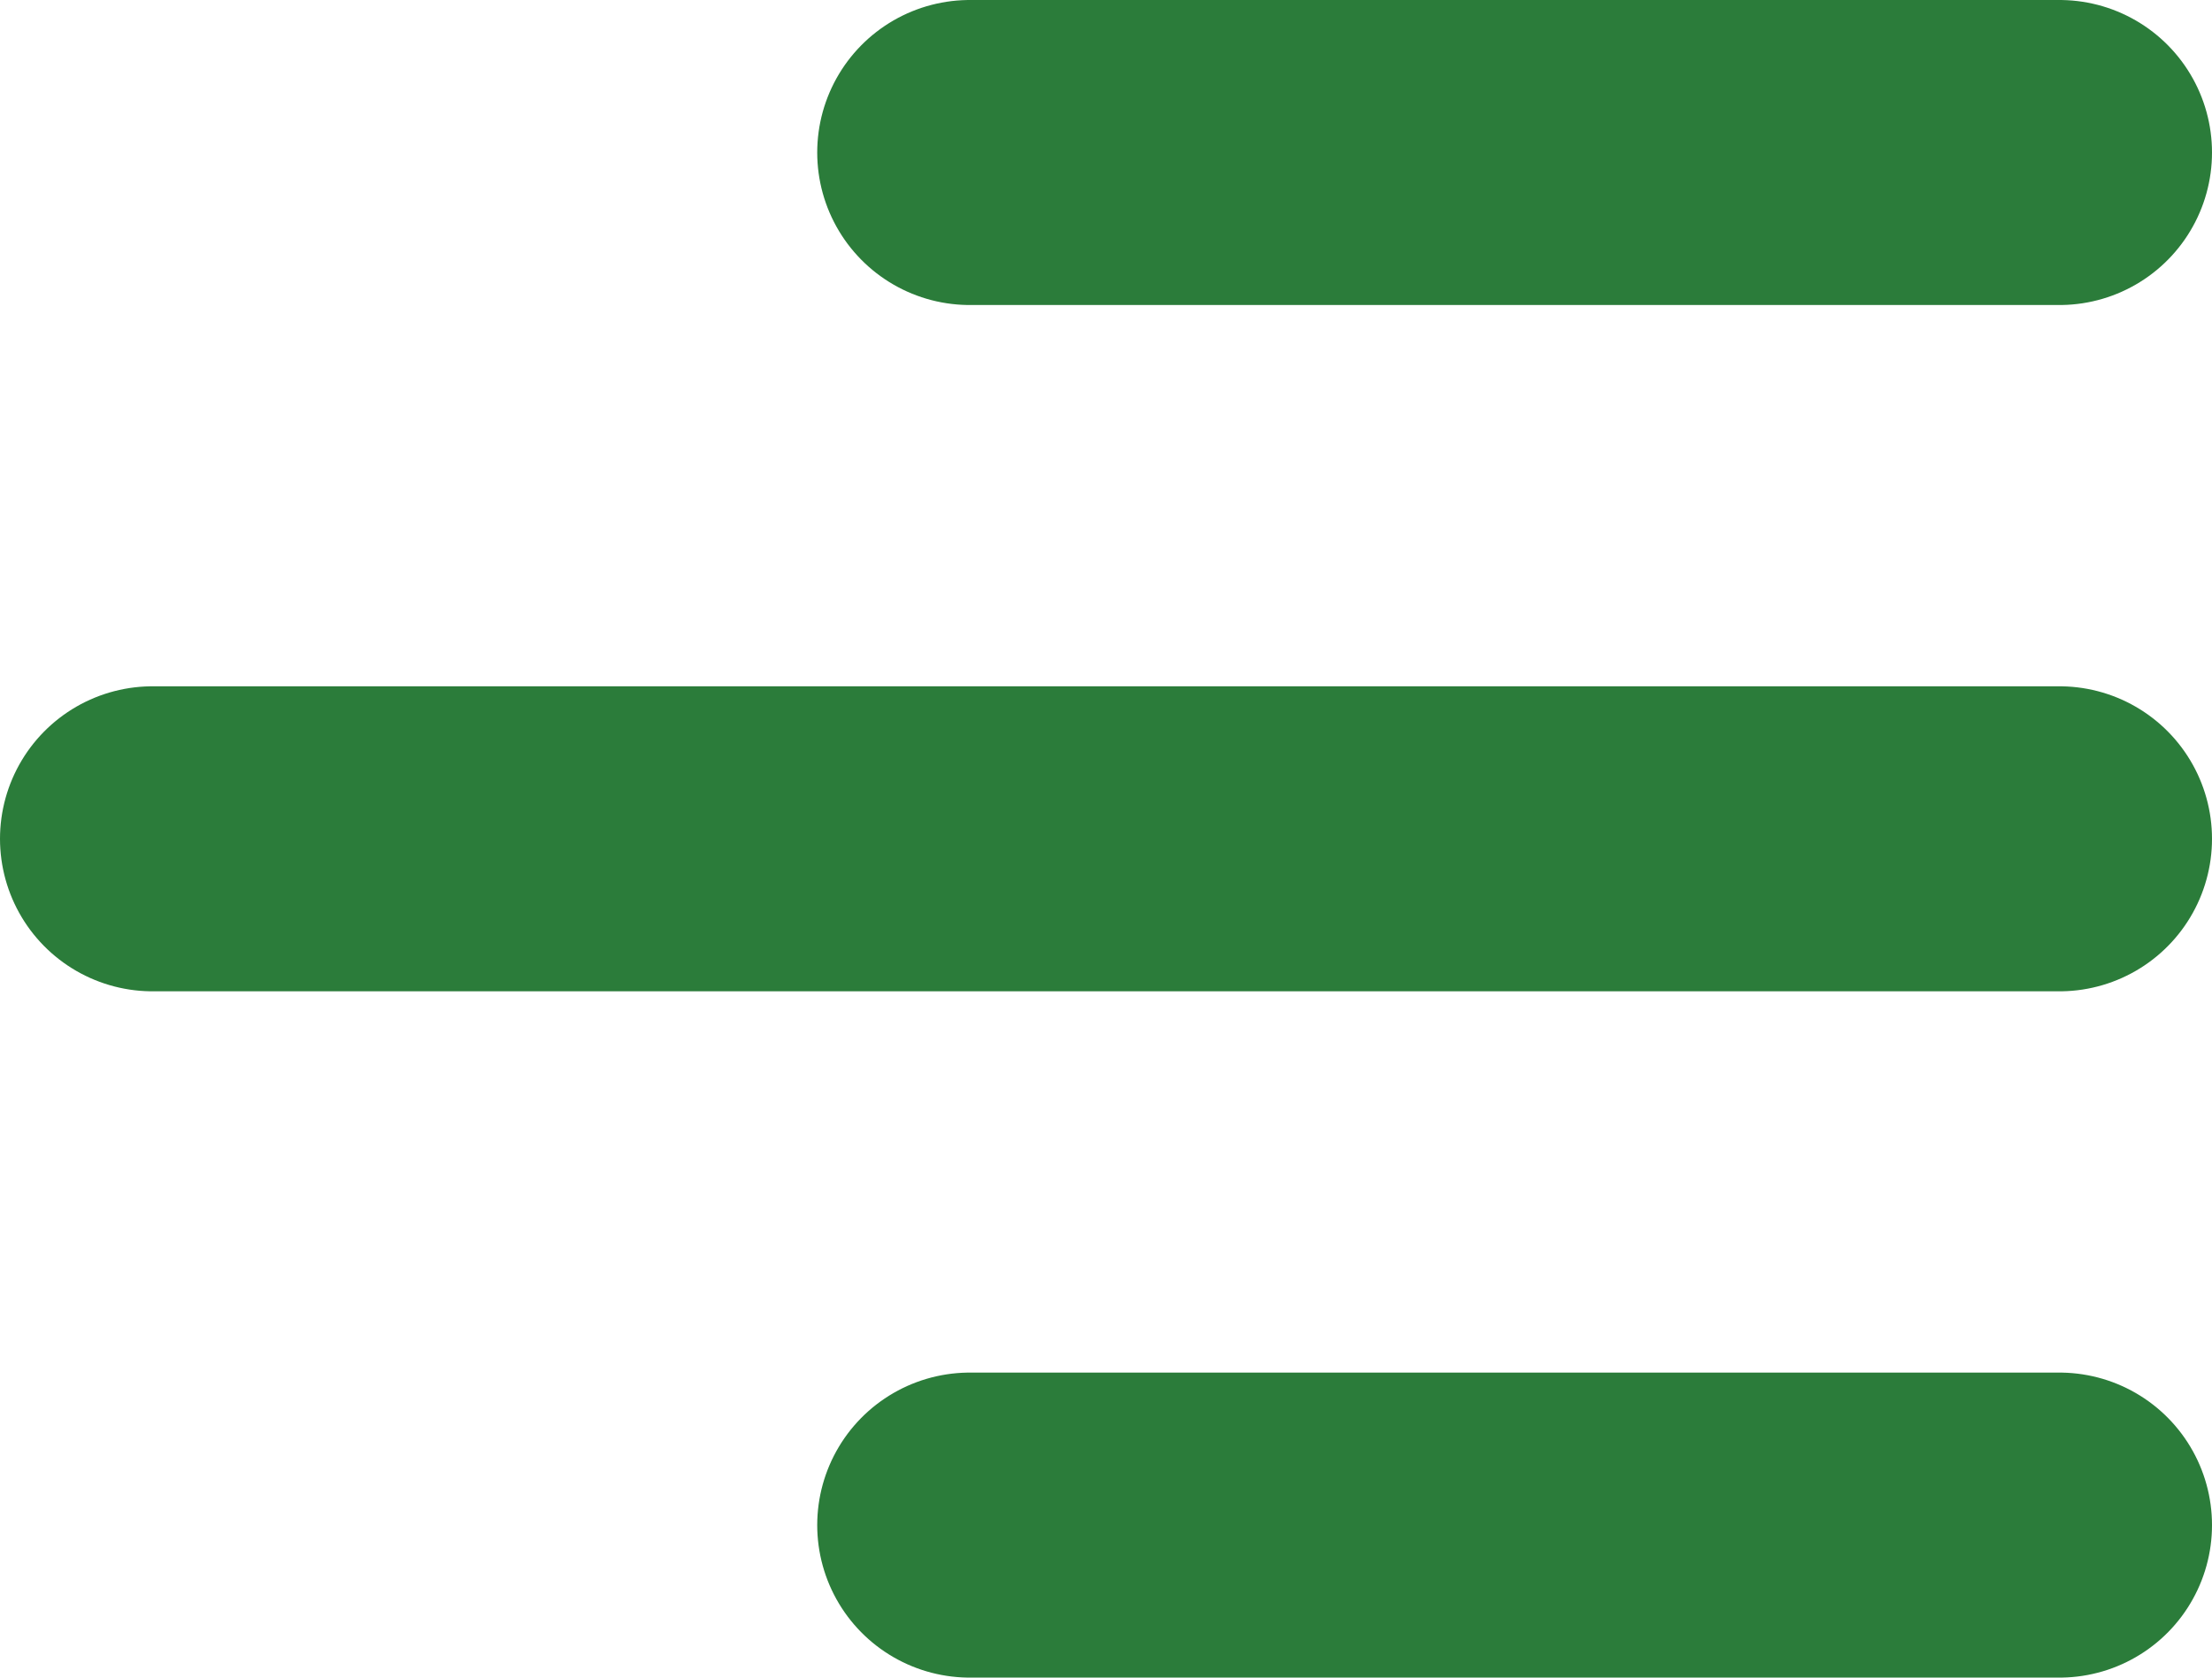
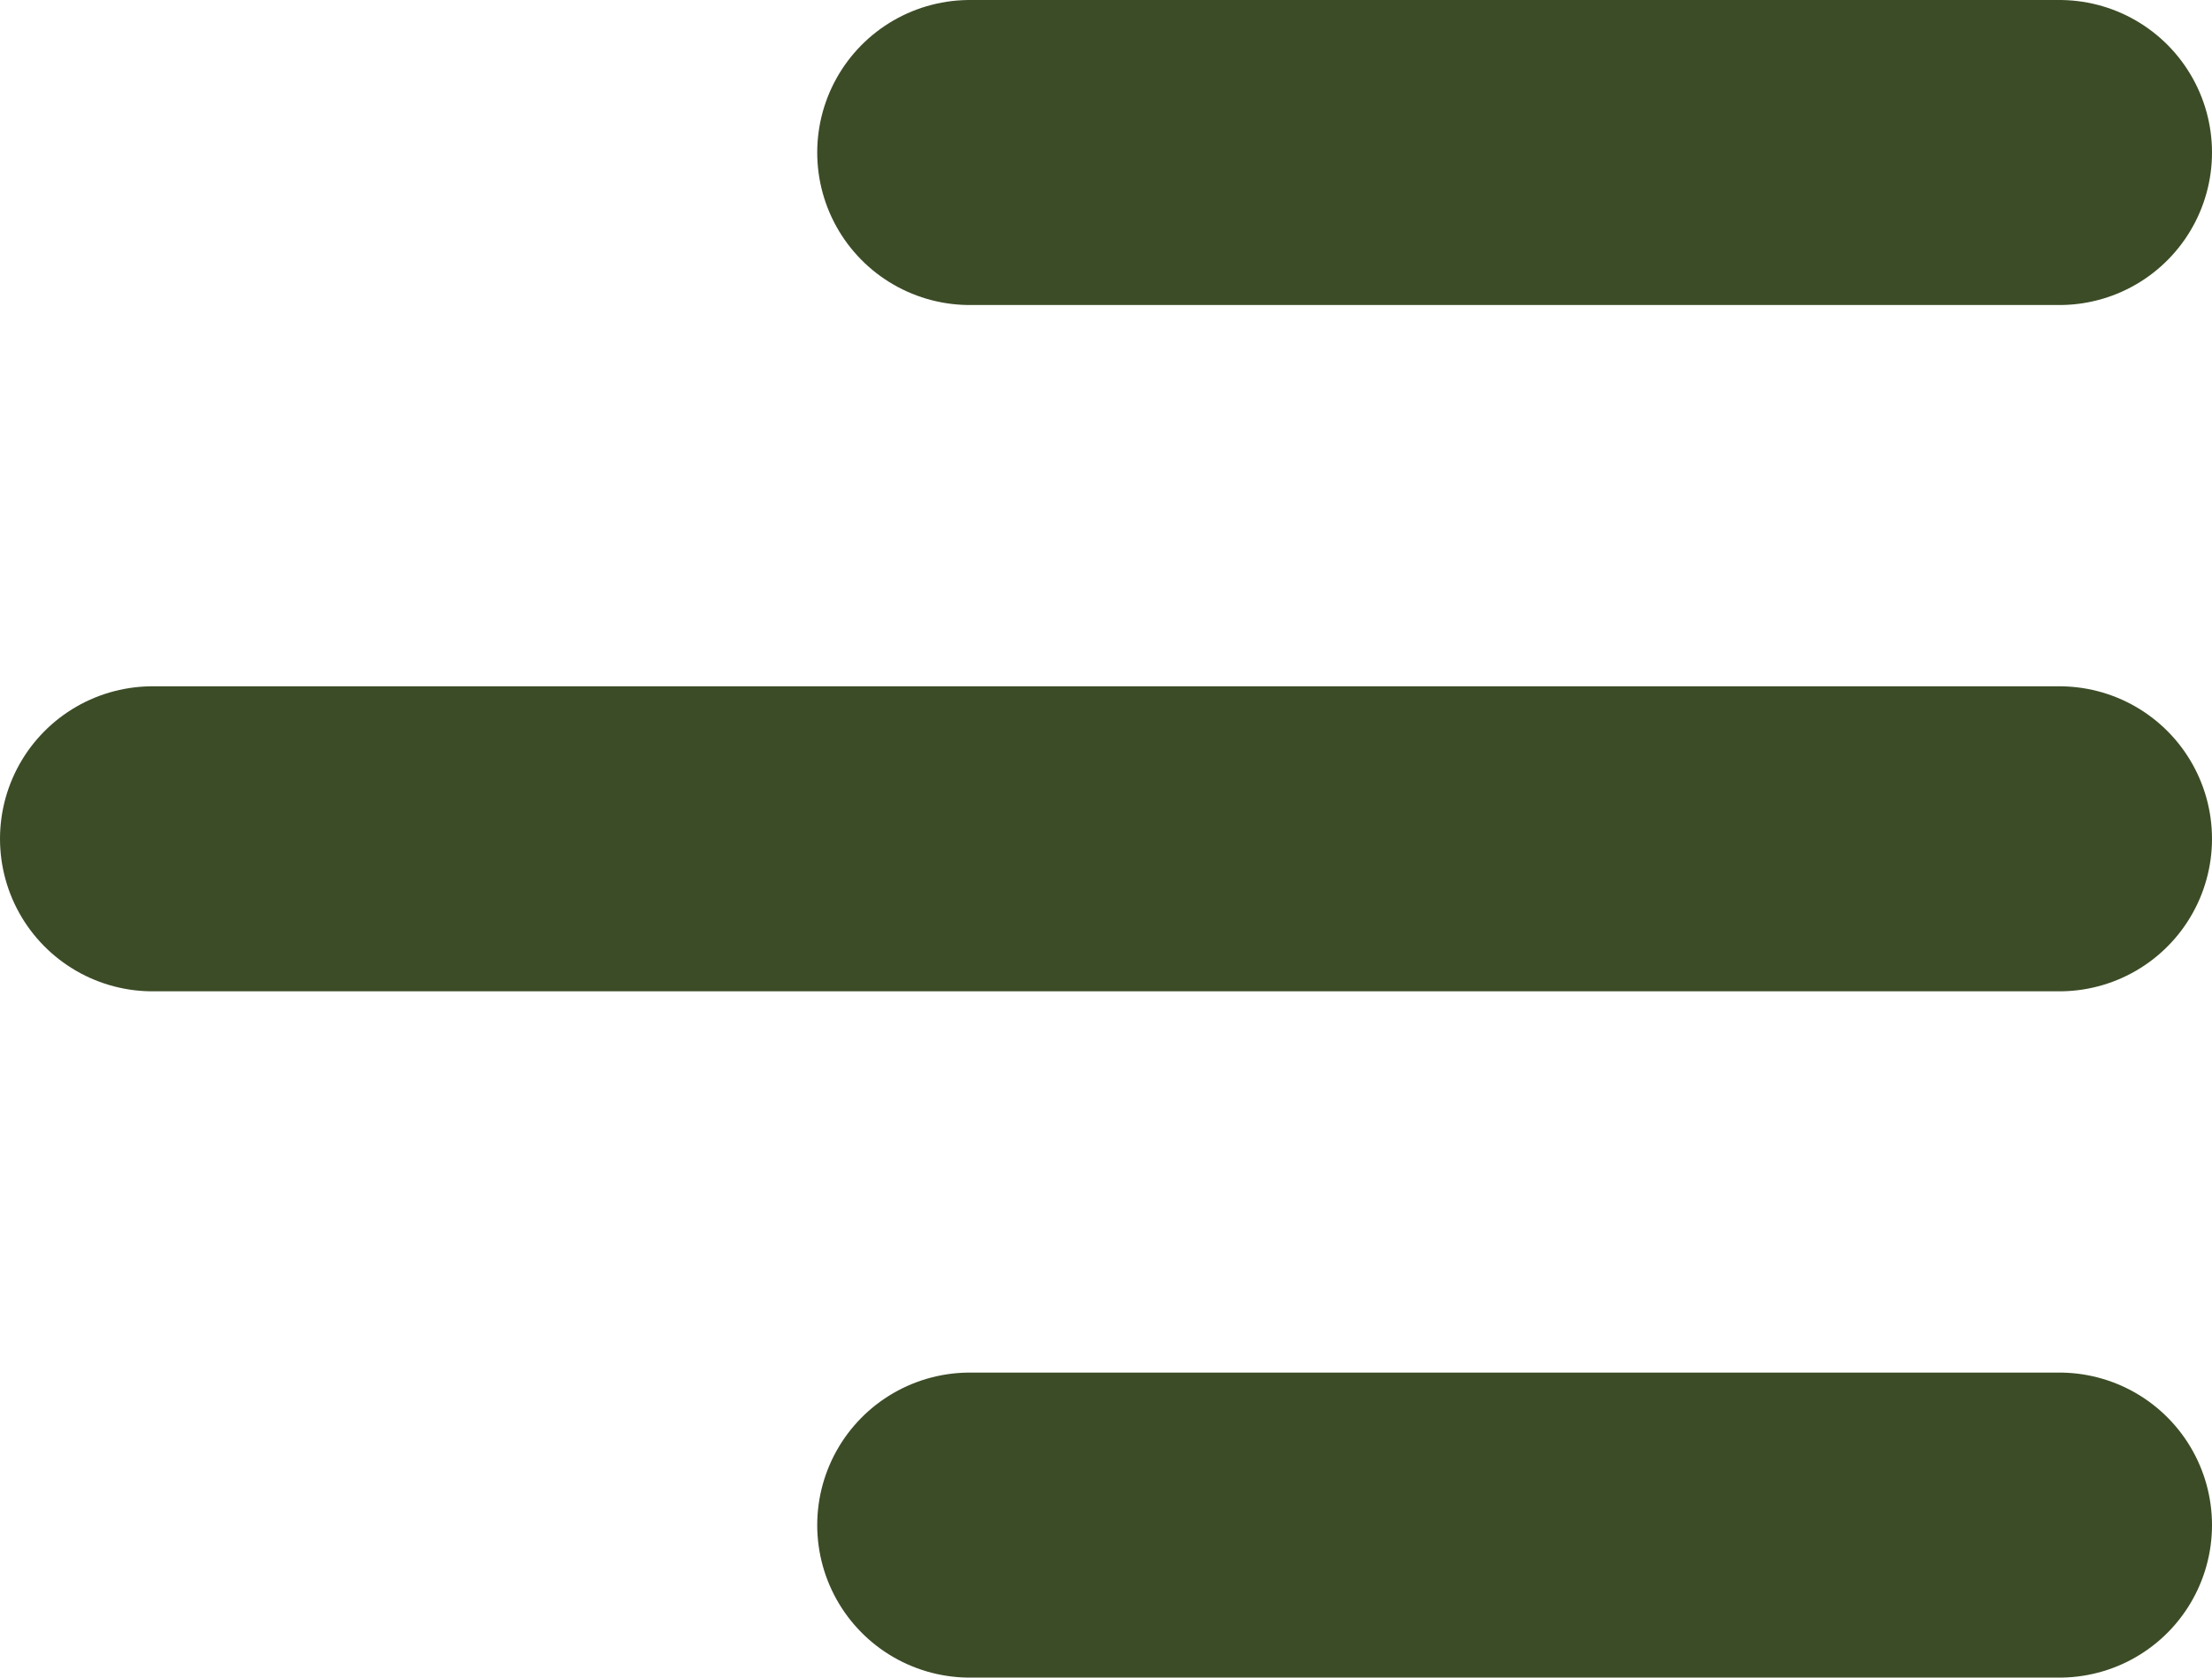
<svg xmlns="http://www.w3.org/2000/svg" width="29" height="22" viewBox="0 0 29 22" fill="none">
-   <path d="M12.714 20H27M2 11H27M12.714 2H27" stroke="#2B7C3A" stroke-width="4" stroke-linecap="round" stroke-linejoin="round" />
+   <path d="M12.714 20H27M2 11H27M12.714 2H27" stroke="#3C4C27" stroke-width="4" stroke-linecap="round" stroke-linejoin="round" />
</svg>
